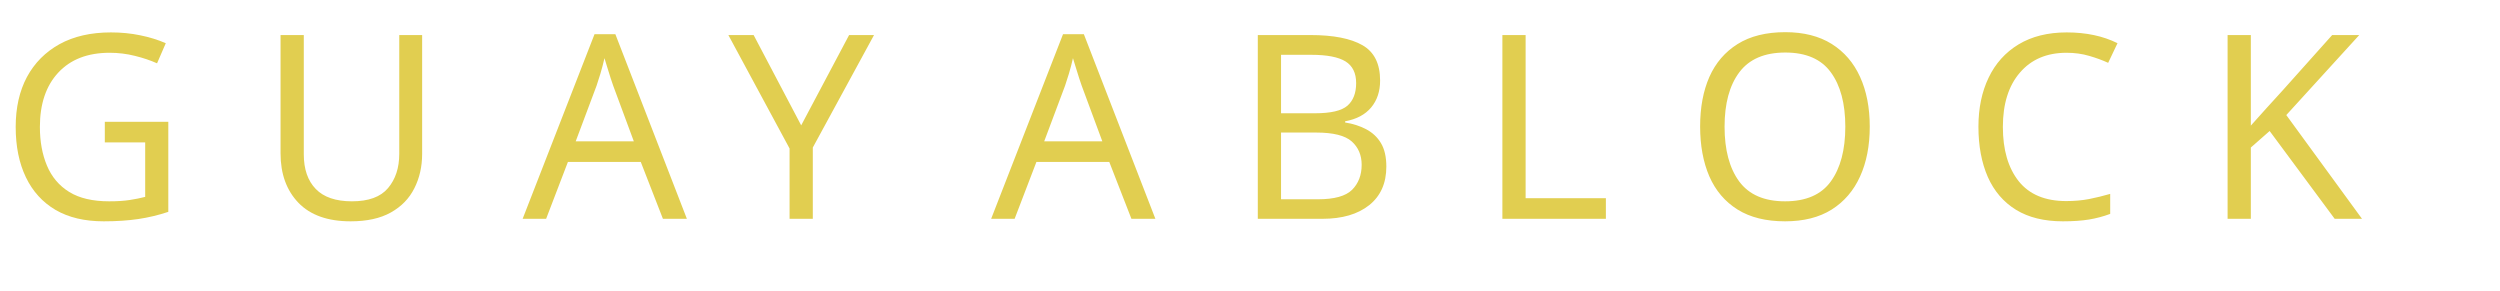
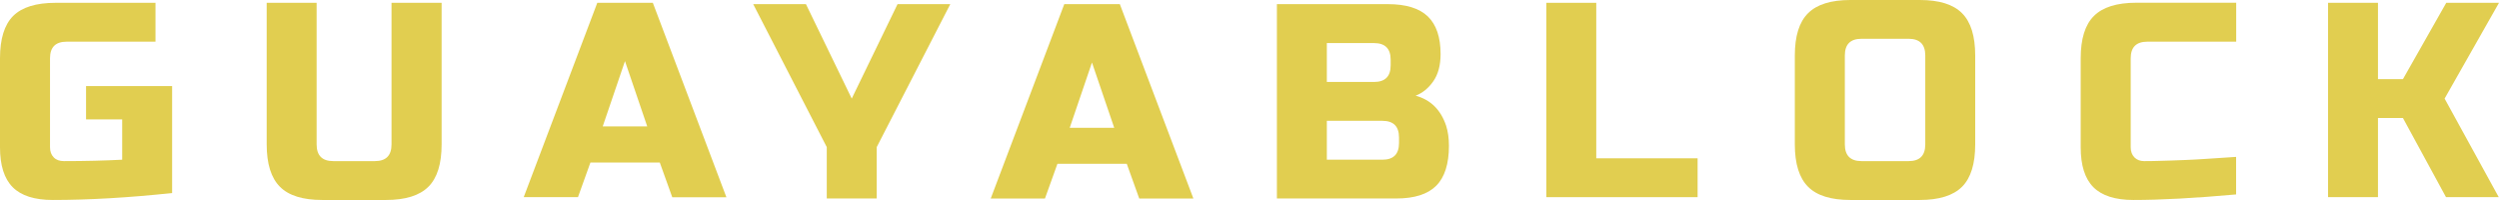
- <svg xmlns="http://www.w3.org/2000/svg" id="Capa_1" data-name="Capa 1" viewBox="0 0 326.09 37.91">
+ <svg xmlns="http://www.w3.org/2000/svg" id="Capa_1" data-name="Capa 1" viewBox="0 0 302.29 24.18">
  <defs>
    <style>
      .cls-1 {
-         letter-spacing: .3em;
-       }
- 
-       .cls-2 {
        fill: #e1ce50;
-         font-family: RussoOne-Regular, 'Russo One';
-         font-size: 33.58px;
-       }
- 
-       .cls-3 {
-         letter-spacing: .3em;
-       }
- 
-       .cls-4 {
-         letter-spacing: .28em;
-       }
- 
-       .cls-5 {
-         letter-spacing: .22em;
      }
    </style>
  </defs>
-   <text class="cls-2" transform="translate(0 28.54)">
-     <tspan class="cls-3" x="0" y="0">G</tspan>
-     <tspan class="cls-4" x="33.58" y="0">U</tspan>
-     <tspan class="cls-5" x="68.17" y="0">AY</tspan>
-     <tspan class="cls-1" x="129.28" y="0">ABLOCK</tspan>
-   </text>
+   <path class="cls-1" d="M20.82,23.34c-5.24,.56-10.05,.84-14.44,.84-2.19,0-3.81-.51-4.84-1.54-1.03-1.03-1.54-2.64-1.54-4.84V7.05C0,4.7,.53,2.99,1.59,1.93,2.66,.87,4.37,.34,6.72,.34h12.09V5.04H8.06c-1.34,0-2.01,.67-2.01,2.01v10.75c0,.52,.15,.92,.45,1.23s.71,.45,1.23,.45c2.57,0,4.92-.06,7.05-.17v-4.87h-4.37v-4.03h10.41v12.93Z" />
+   <path class="cls-1" d="M47.38,.34h6.04V17.46c0,2.35-.53,4.06-1.6,5.12-1.06,1.06-2.77,1.6-5.12,1.6h-7.72c-2.35,0-4.06-.53-5.12-1.6-1.06-1.06-1.6-2.77-1.6-5.12V.34h6.04V17.46c0,1.34,.67,2.02,2.01,2.02h5.04c1.34,0,2.01-.67,2.01-2.02V.34Z" />
+   <path class="cls-1" d="M69.9,23.84h-6.55L72.25,.34h6.72l8.9,23.51h-6.55l-1.51-4.2h-8.39l-1.51,4.2Zm3.02-8.56h5.37l-2.69-7.89-2.69,7.89Z" />
+   <path class="cls-1" d="M91.11,.5h6.38l5.54,11.42L108.57,.5h6.38l-8.9,17.29v6.21h-6.04v-6.21L91.11,.5Z" />
+   <path class="cls-1" d="M126.39,24.01h-6.55L128.74,.5h6.72l8.9,23.51h-6.55l-1.51-4.2h-8.39l-1.51,4.2Zm3.02-8.56h5.37l-2.69-7.89-2.69,7.89Z" />
+   <path class="cls-1" d="M154.45,.5h13.43c2.19,0,3.81,.5,4.84,1.49,1.03,1,1.54,2.51,1.54,4.55,0,1.34-.29,2.43-.87,3.27-.58,.84-1.3,1.43-2.15,1.76,1.81,.49,3.04,1.7,3.69,3.63,.22,.69,.34,1.5,.34,2.42,0,2.19-.51,3.81-1.54,4.84-1.03,1.03-2.64,1.54-4.83,1.54h-14.44V.5Zm13.77,6.72c0-1.34-.67-2.01-2.01-2.01h-5.71v4.7h5.71c1.34,0,2.01-.67,2.01-2.01v-.67Zm1.01,9.4c0-1.34-.67-2.01-2.01-2.01h-6.72v4.7h6.72c1.34,0,2.01-.67,2.01-2.01v-.67Z" />
+   <path class="cls-1" d="M193.09,19.14h12.26v4.7h-18.3V.34h6.04V19.14Z" />
+   <path class="cls-1" d="M238.93,17.46c0,2.35-.53,4.06-1.59,5.12-1.06,1.06-2.77,1.6-5.12,1.6h-8.39c-2.35,0-4.06-.53-5.12-1.6-1.06-1.06-1.6-2.77-1.6-5.12V6.72c0-2.35,.53-4.06,1.6-5.12,1.06-1.06,2.77-1.6,5.12-1.6h8.39c2.35,0,4.06,.53,5.12,1.6,1.06,1.06,1.59,2.77,1.59,5.12v10.75Zm-6.04-10.75c0-1.34-.67-2.02-2.01-2.02h-5.71c-1.34,0-2.01,.67-2.01,2.02v10.75c0,1.34,.67,2.02,2.01,2.02h5.71c1.34,0,2.01-.67,2.01-2.02V6.72Z" />
+   <path class="cls-1" d="M270.49,23.51c-4.99,.45-9.13,.67-12.42,.67-2.19,0-3.81-.51-4.84-1.54-1.03-1.03-1.54-2.64-1.54-4.84V7.05c0-2.35,.53-4.06,1.6-5.12,1.06-1.06,2.77-1.6,5.12-1.6h12.09V5.04h-10.75c-1.34,0-2.01,.67-2.01,2.01v10.75c0,.52,.15,.92,.45,1.23,.3,.3,.69,.45,1.16,.45s.99,0,1.54-.02c.56-.01,1.14-.03,1.75-.05,.6-.02,1.21-.04,1.83-.07,.62-.02,1.41-.07,2.38-.13,.97-.07,2.19-.15,3.64-.24v4.53Z" />
+   <path class="cls-1" d="M287.65,23.84h-6.04V.34h6.04V9.57h3.02l5.24-9.23h6.38l-6.58,11.58,6.55,11.92h-6.38l-5.21-9.57h-3.02v9.57Z" />
</svg>
